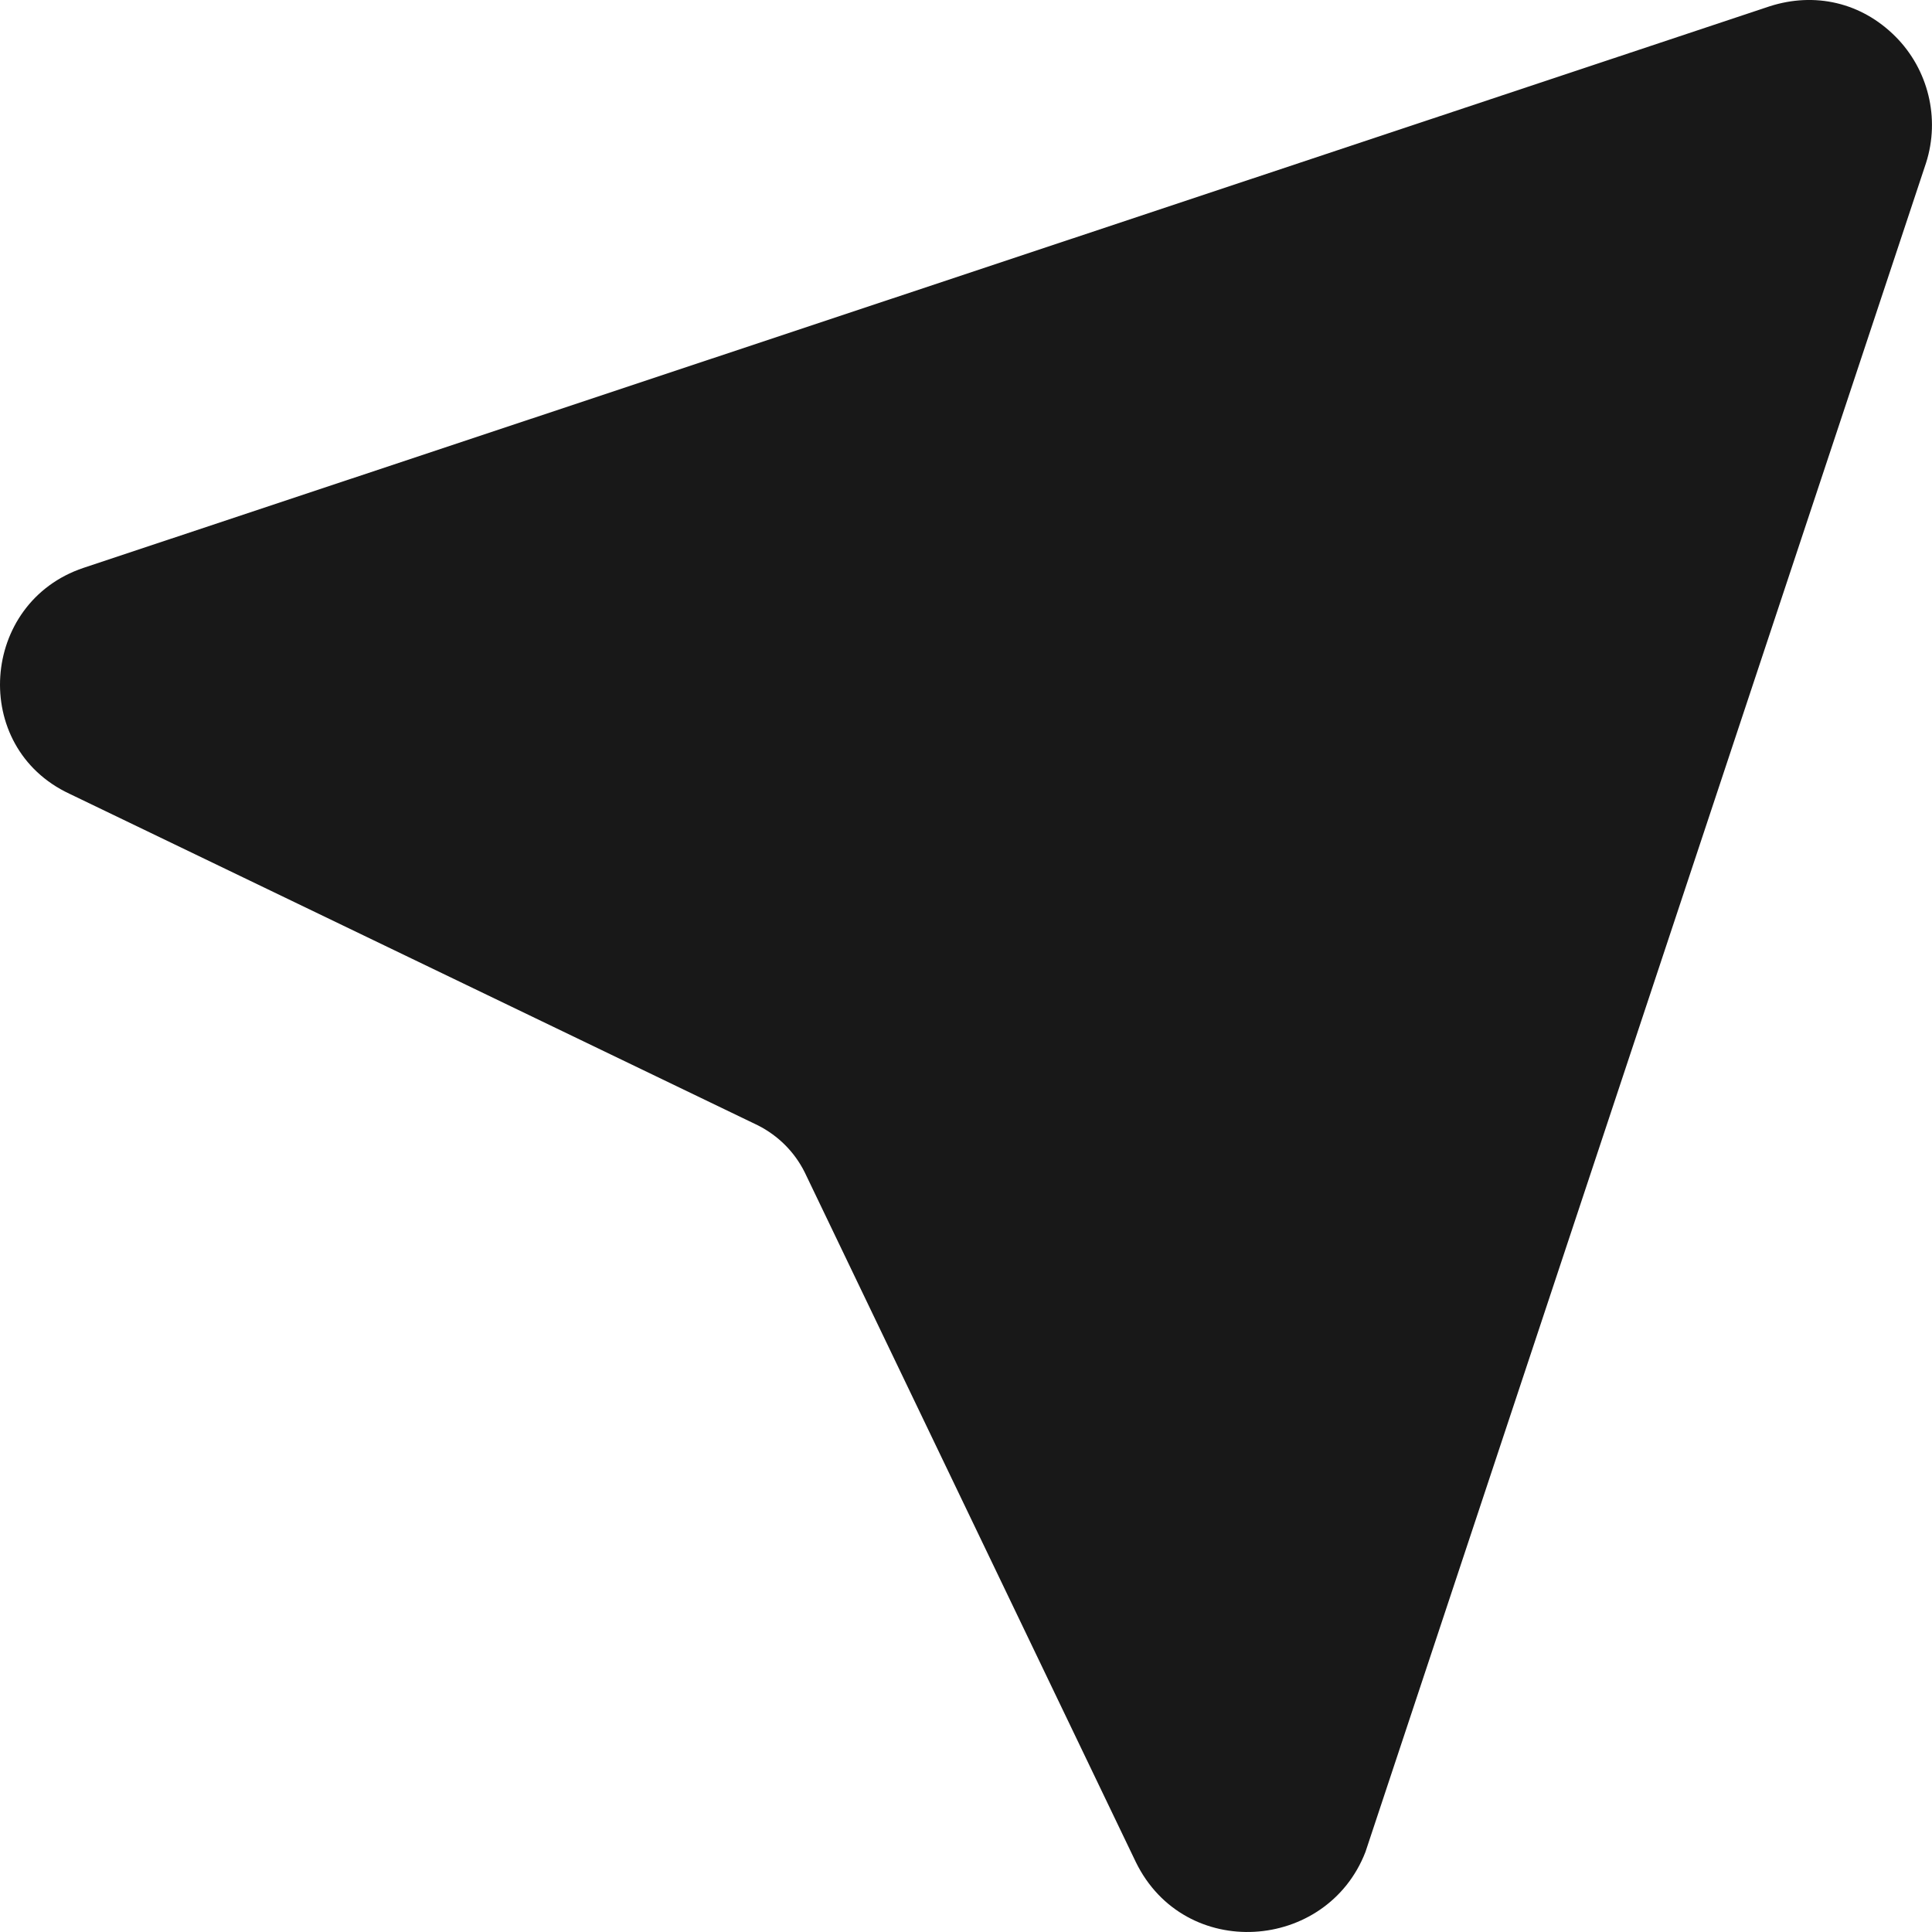
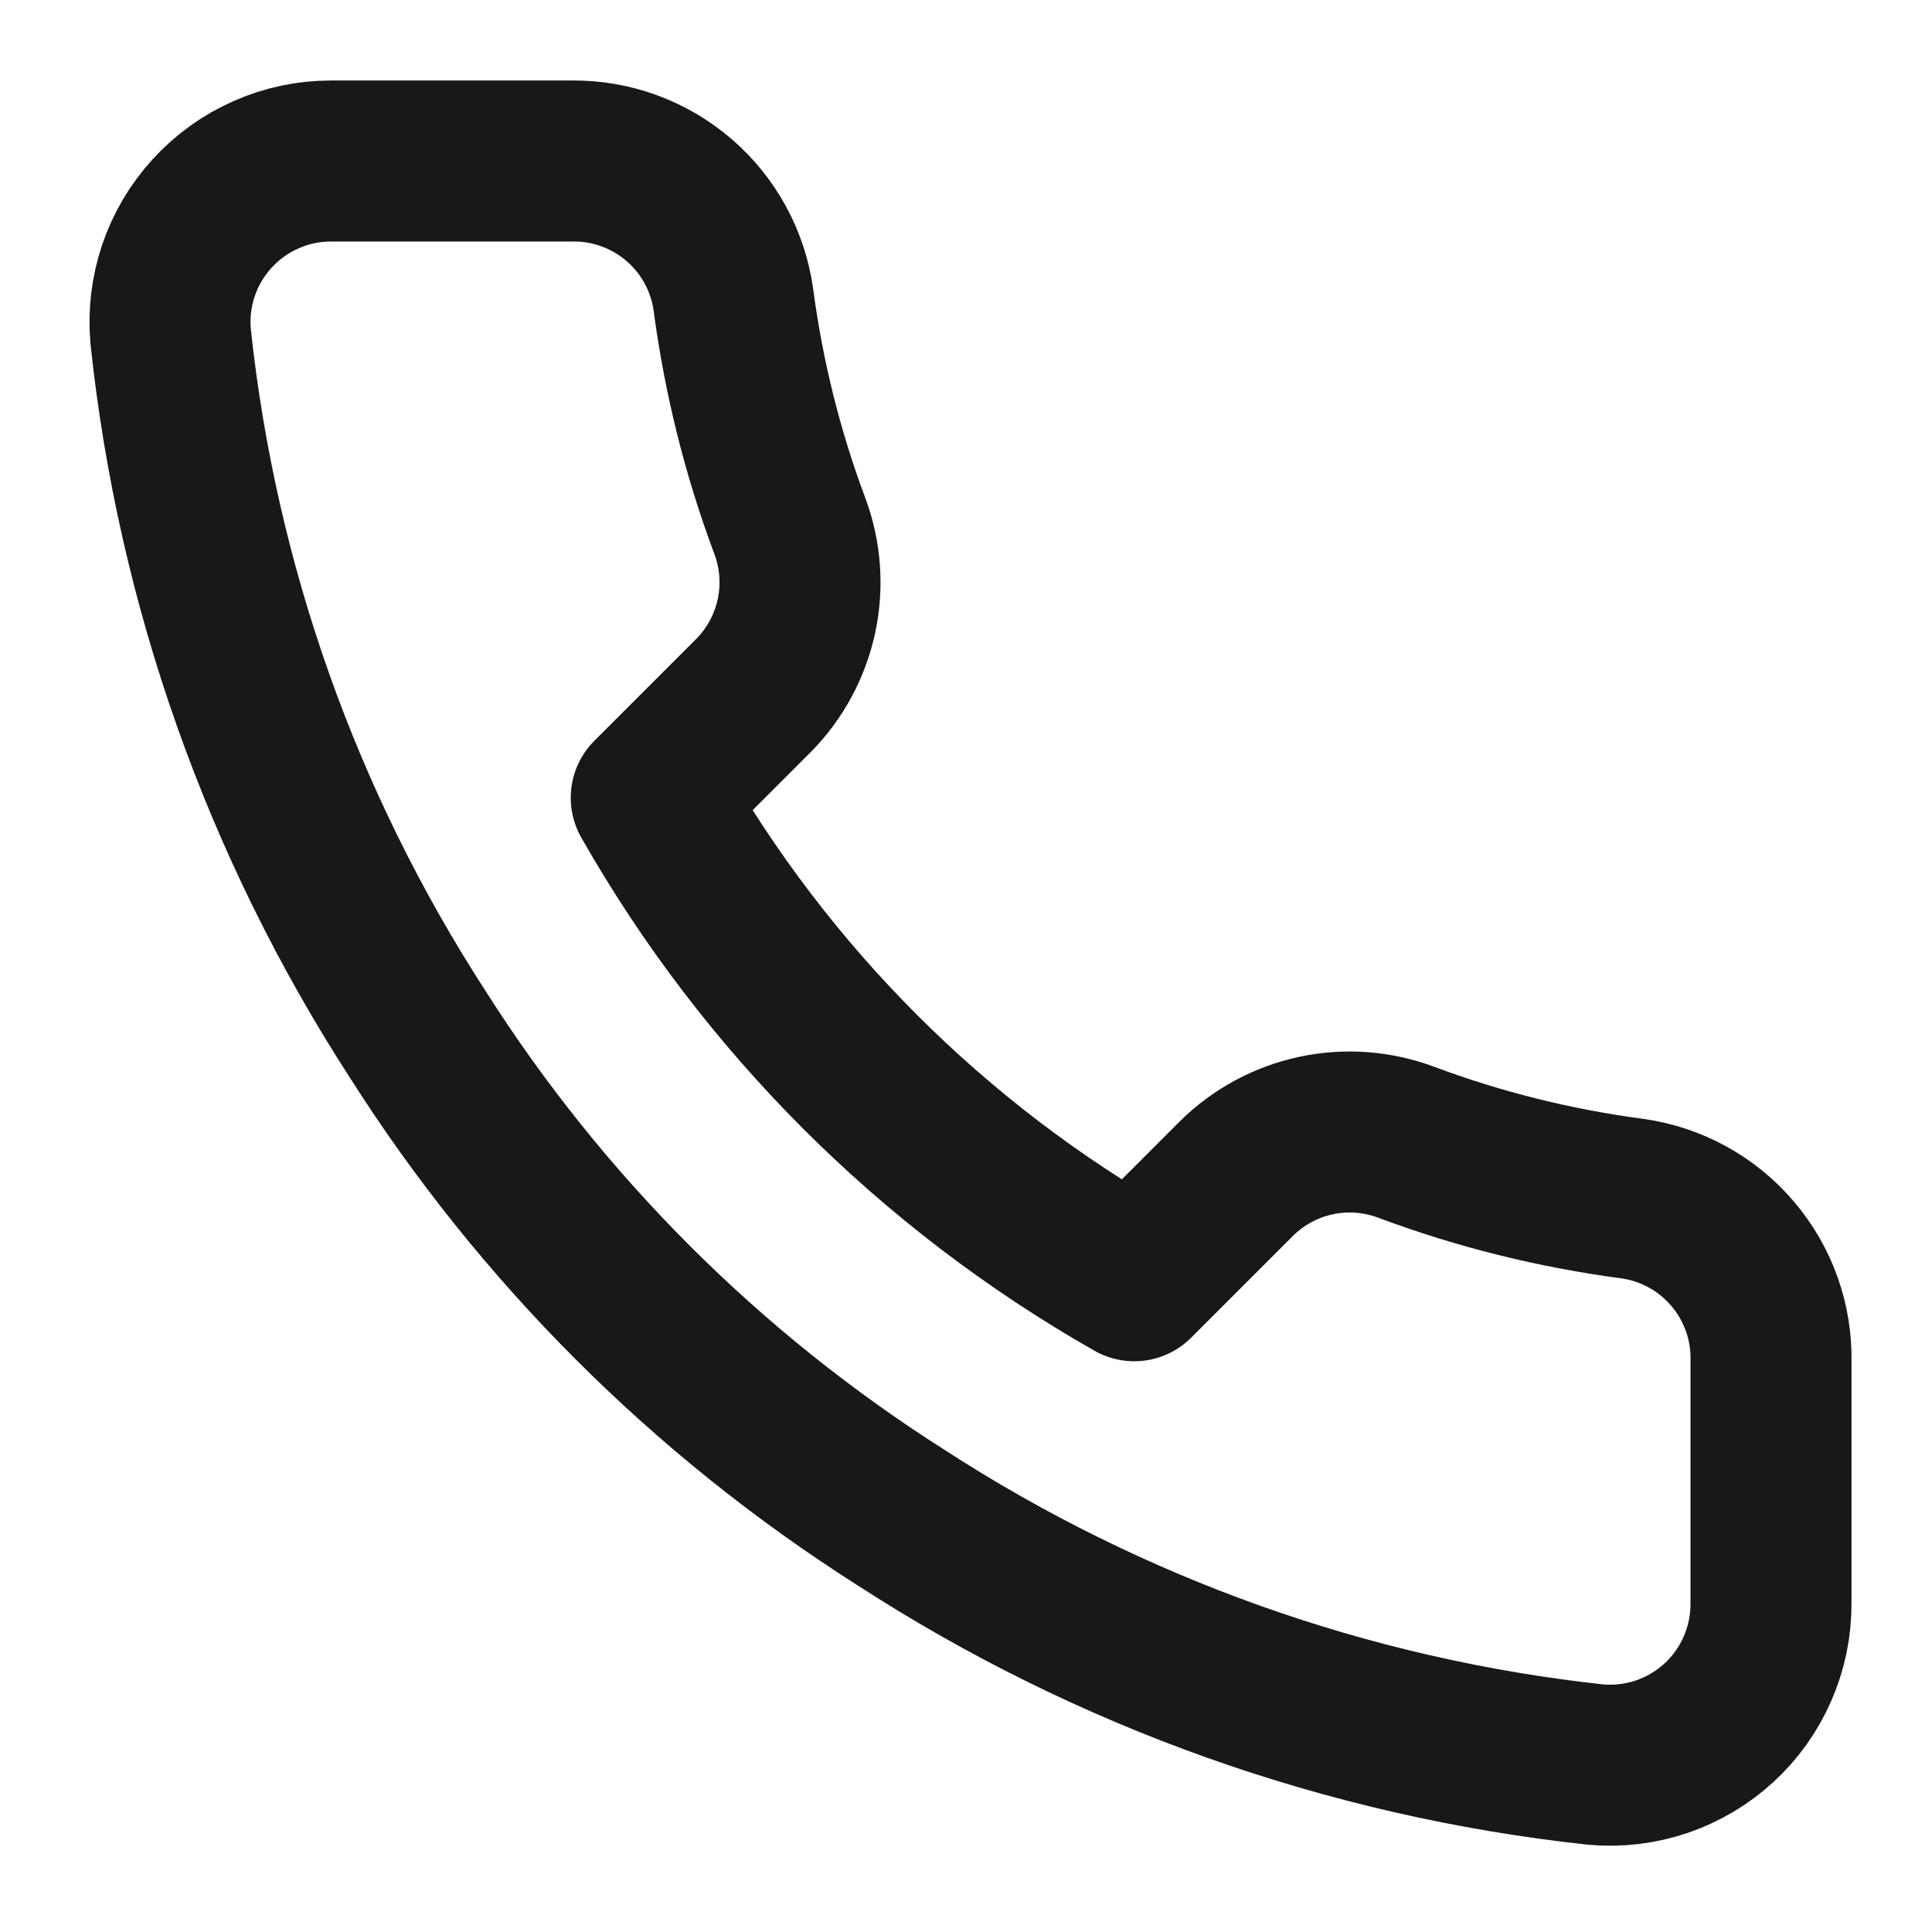
- <svg xmlns="http://www.w3.org/2000/svg" width="12" height="12" viewBox="0 0 12 12" fill="none">
-   <path d="M7.055 11.566L4.998 7.281C4.935 7.155 4.834 7.054 4.708 6.99L0.431 4.93C-0.188 4.64 -0.124 3.742 0.519 3.527L10.992 0.039C11.27 -0.05 11.56 0.013 11.774 0.228C11.976 0.431 12.052 0.734 11.963 1.012L8.481 11.503C8.241 12.122 7.358 12.185 7.055 11.566L7.055 11.566Z" fill="#181818" />
+ <svg xmlns="http://www.w3.org/2000/svg" width="24" height="24" viewBox="0 0 24 24" fill="none">
+   <path d="M22 16.92V19.92C22.001 20.198 21.944 20.474 21.832 20.729C21.721 20.985 21.557 21.214 21.352 21.402C21.147 21.59 20.905 21.733 20.641 21.823C20.377 21.912 20.097 21.945 19.82 21.92C16.743 21.586 13.787 20.534 11.19 18.85C8.774 17.315 6.725 15.266 5.19 12.85C3.5 10.241 2.448 7.271 2.12 4.18C2.095 3.903 2.128 3.625 2.216 3.362C2.305 3.098 2.448 2.857 2.635 2.652C2.822 2.447 3.05 2.283 3.304 2.171C3.558 2.058 3.832 2 4.11 2H7.11C7.595 1.995 8.066 2.167 8.434 2.484C8.802 2.8 9.042 3.239 9.11 3.72C9.237 4.68 9.471 5.623 9.81 6.53C9.945 6.888 9.974 7.277 9.894 7.651C9.814 8.025 9.629 8.368 9.36 8.64L8.09 9.91C9.514 12.414 11.586 14.486 14.09 15.91L15.36 14.64C15.632 14.371 15.975 14.186 16.349 14.106C16.723 14.026 17.112 14.056 17.47 14.19C18.377 14.529 19.32 14.763 20.28 14.89C20.766 14.959 21.209 15.203 21.526 15.578C21.844 15.952 22.012 16.43 22 16.92Z" stroke="#181818" stroke-width="2" stroke-linecap="round" stroke-linejoin="round" />
</svg>
